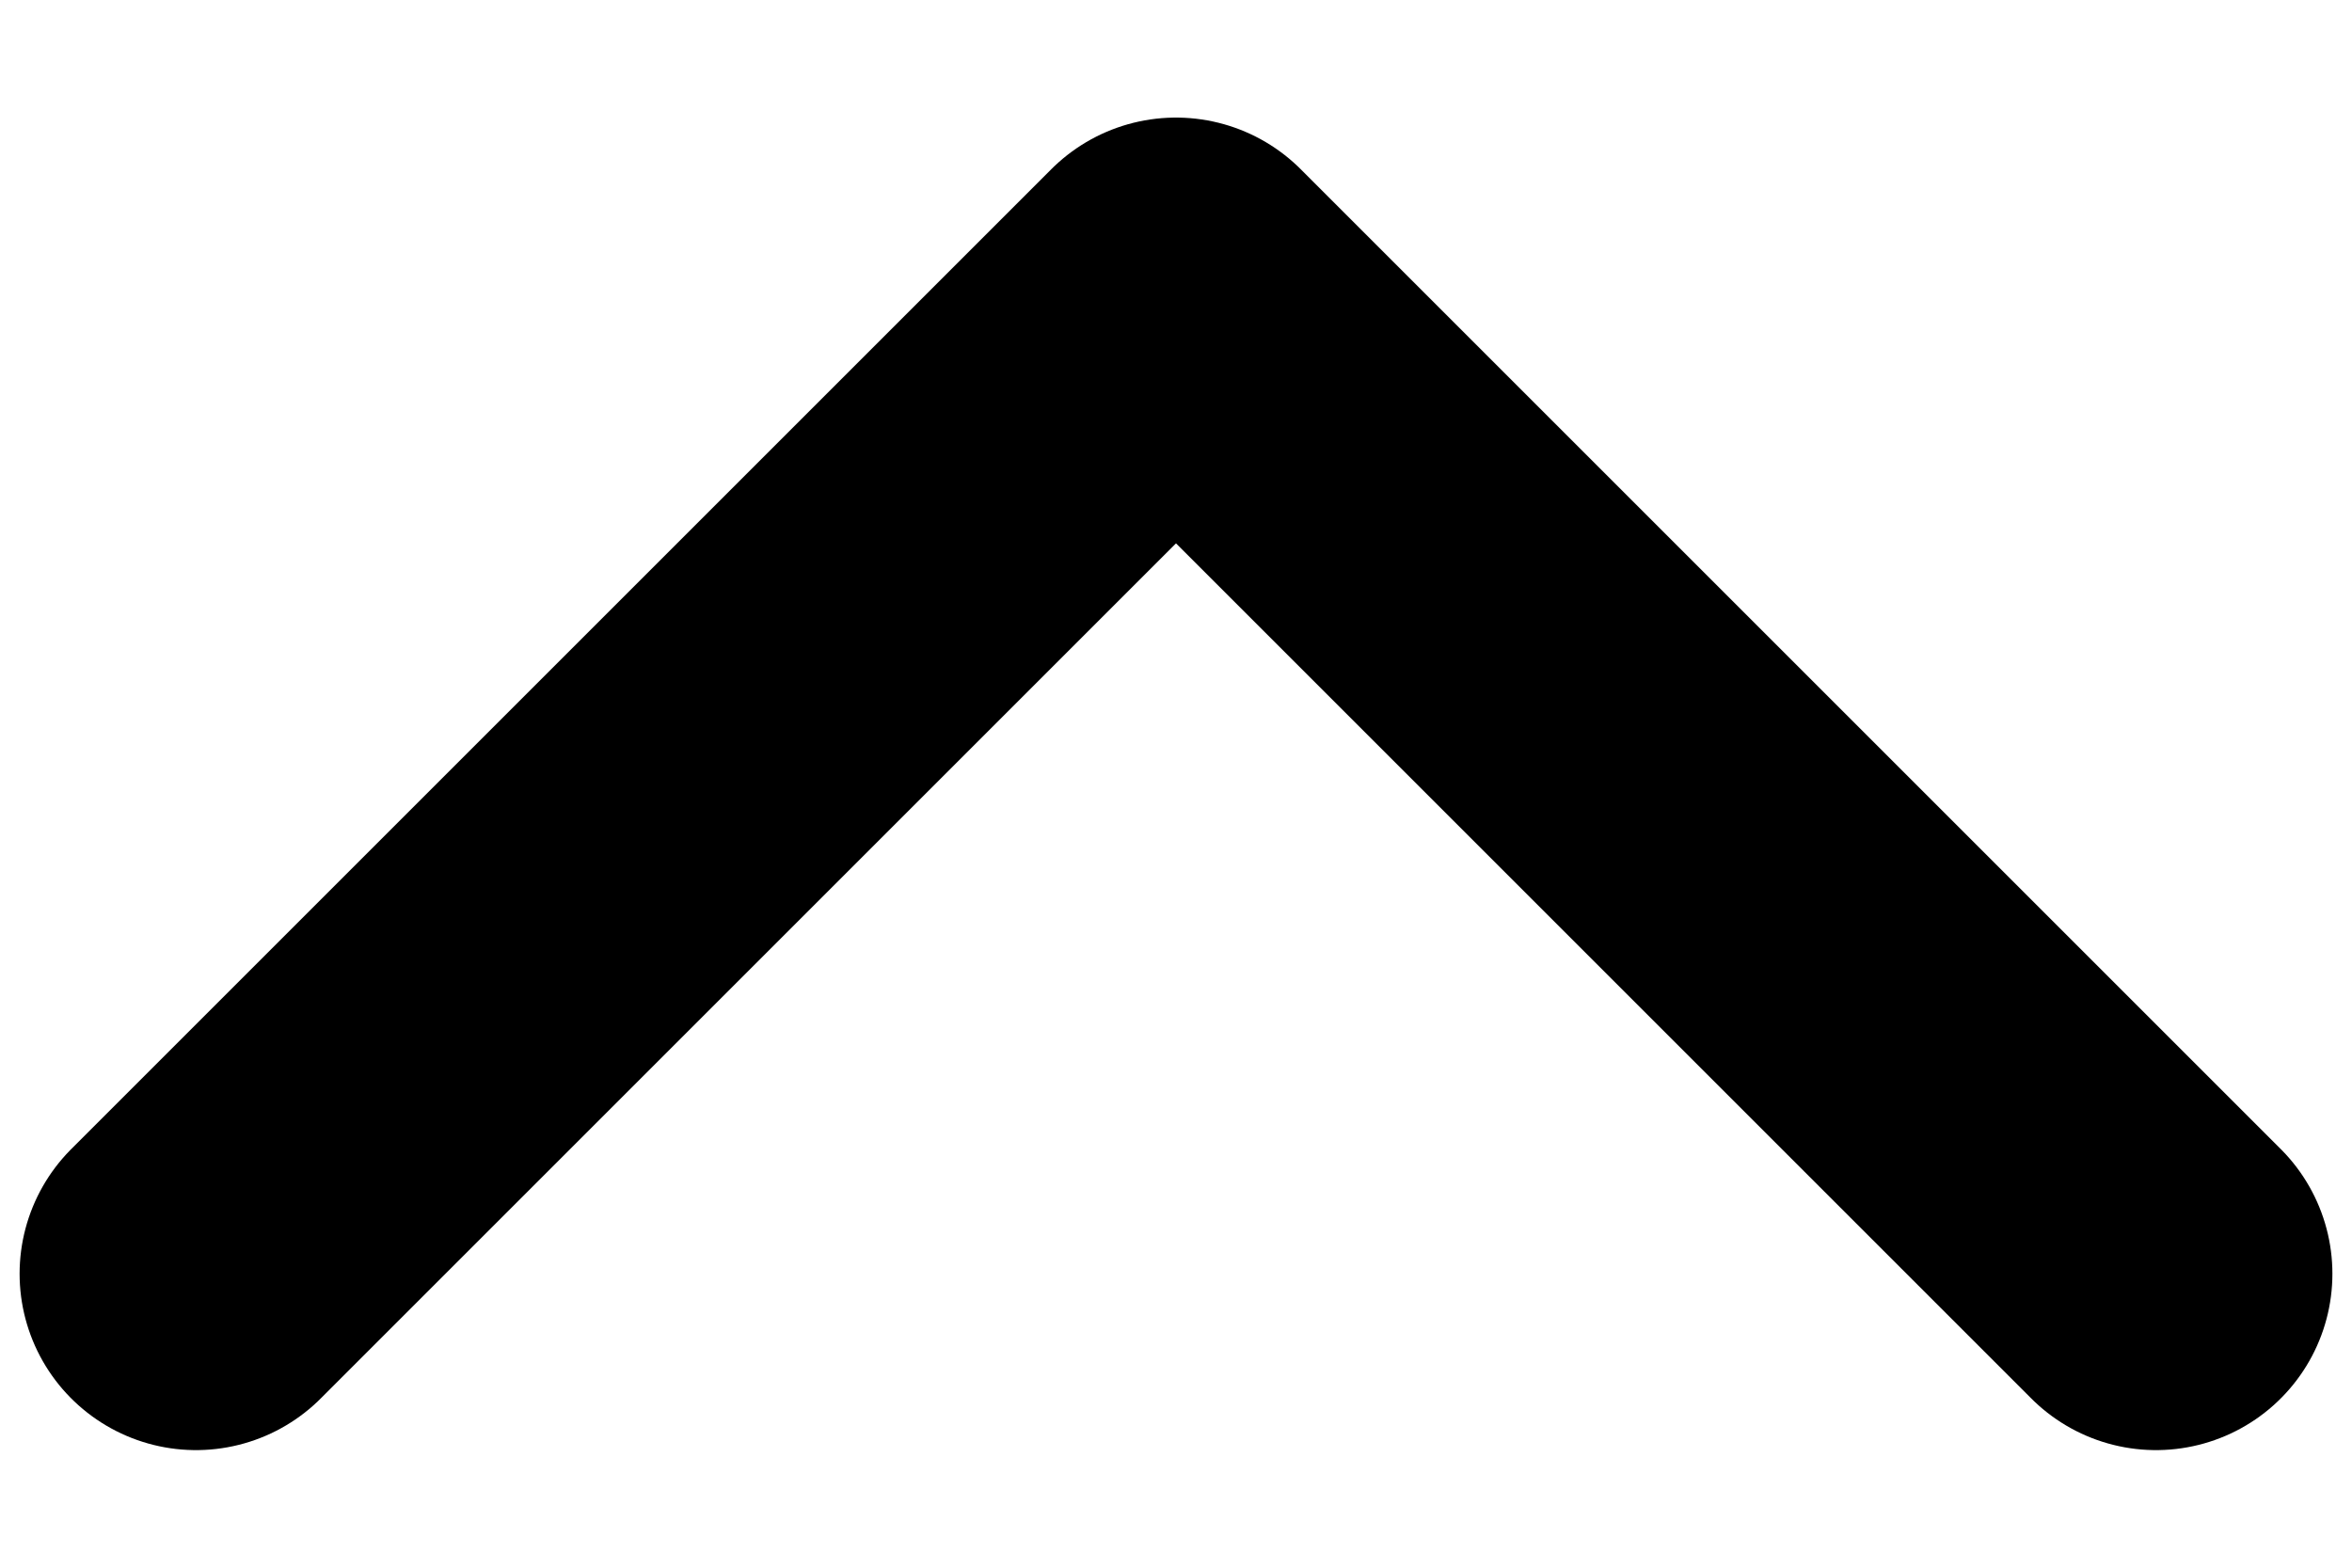
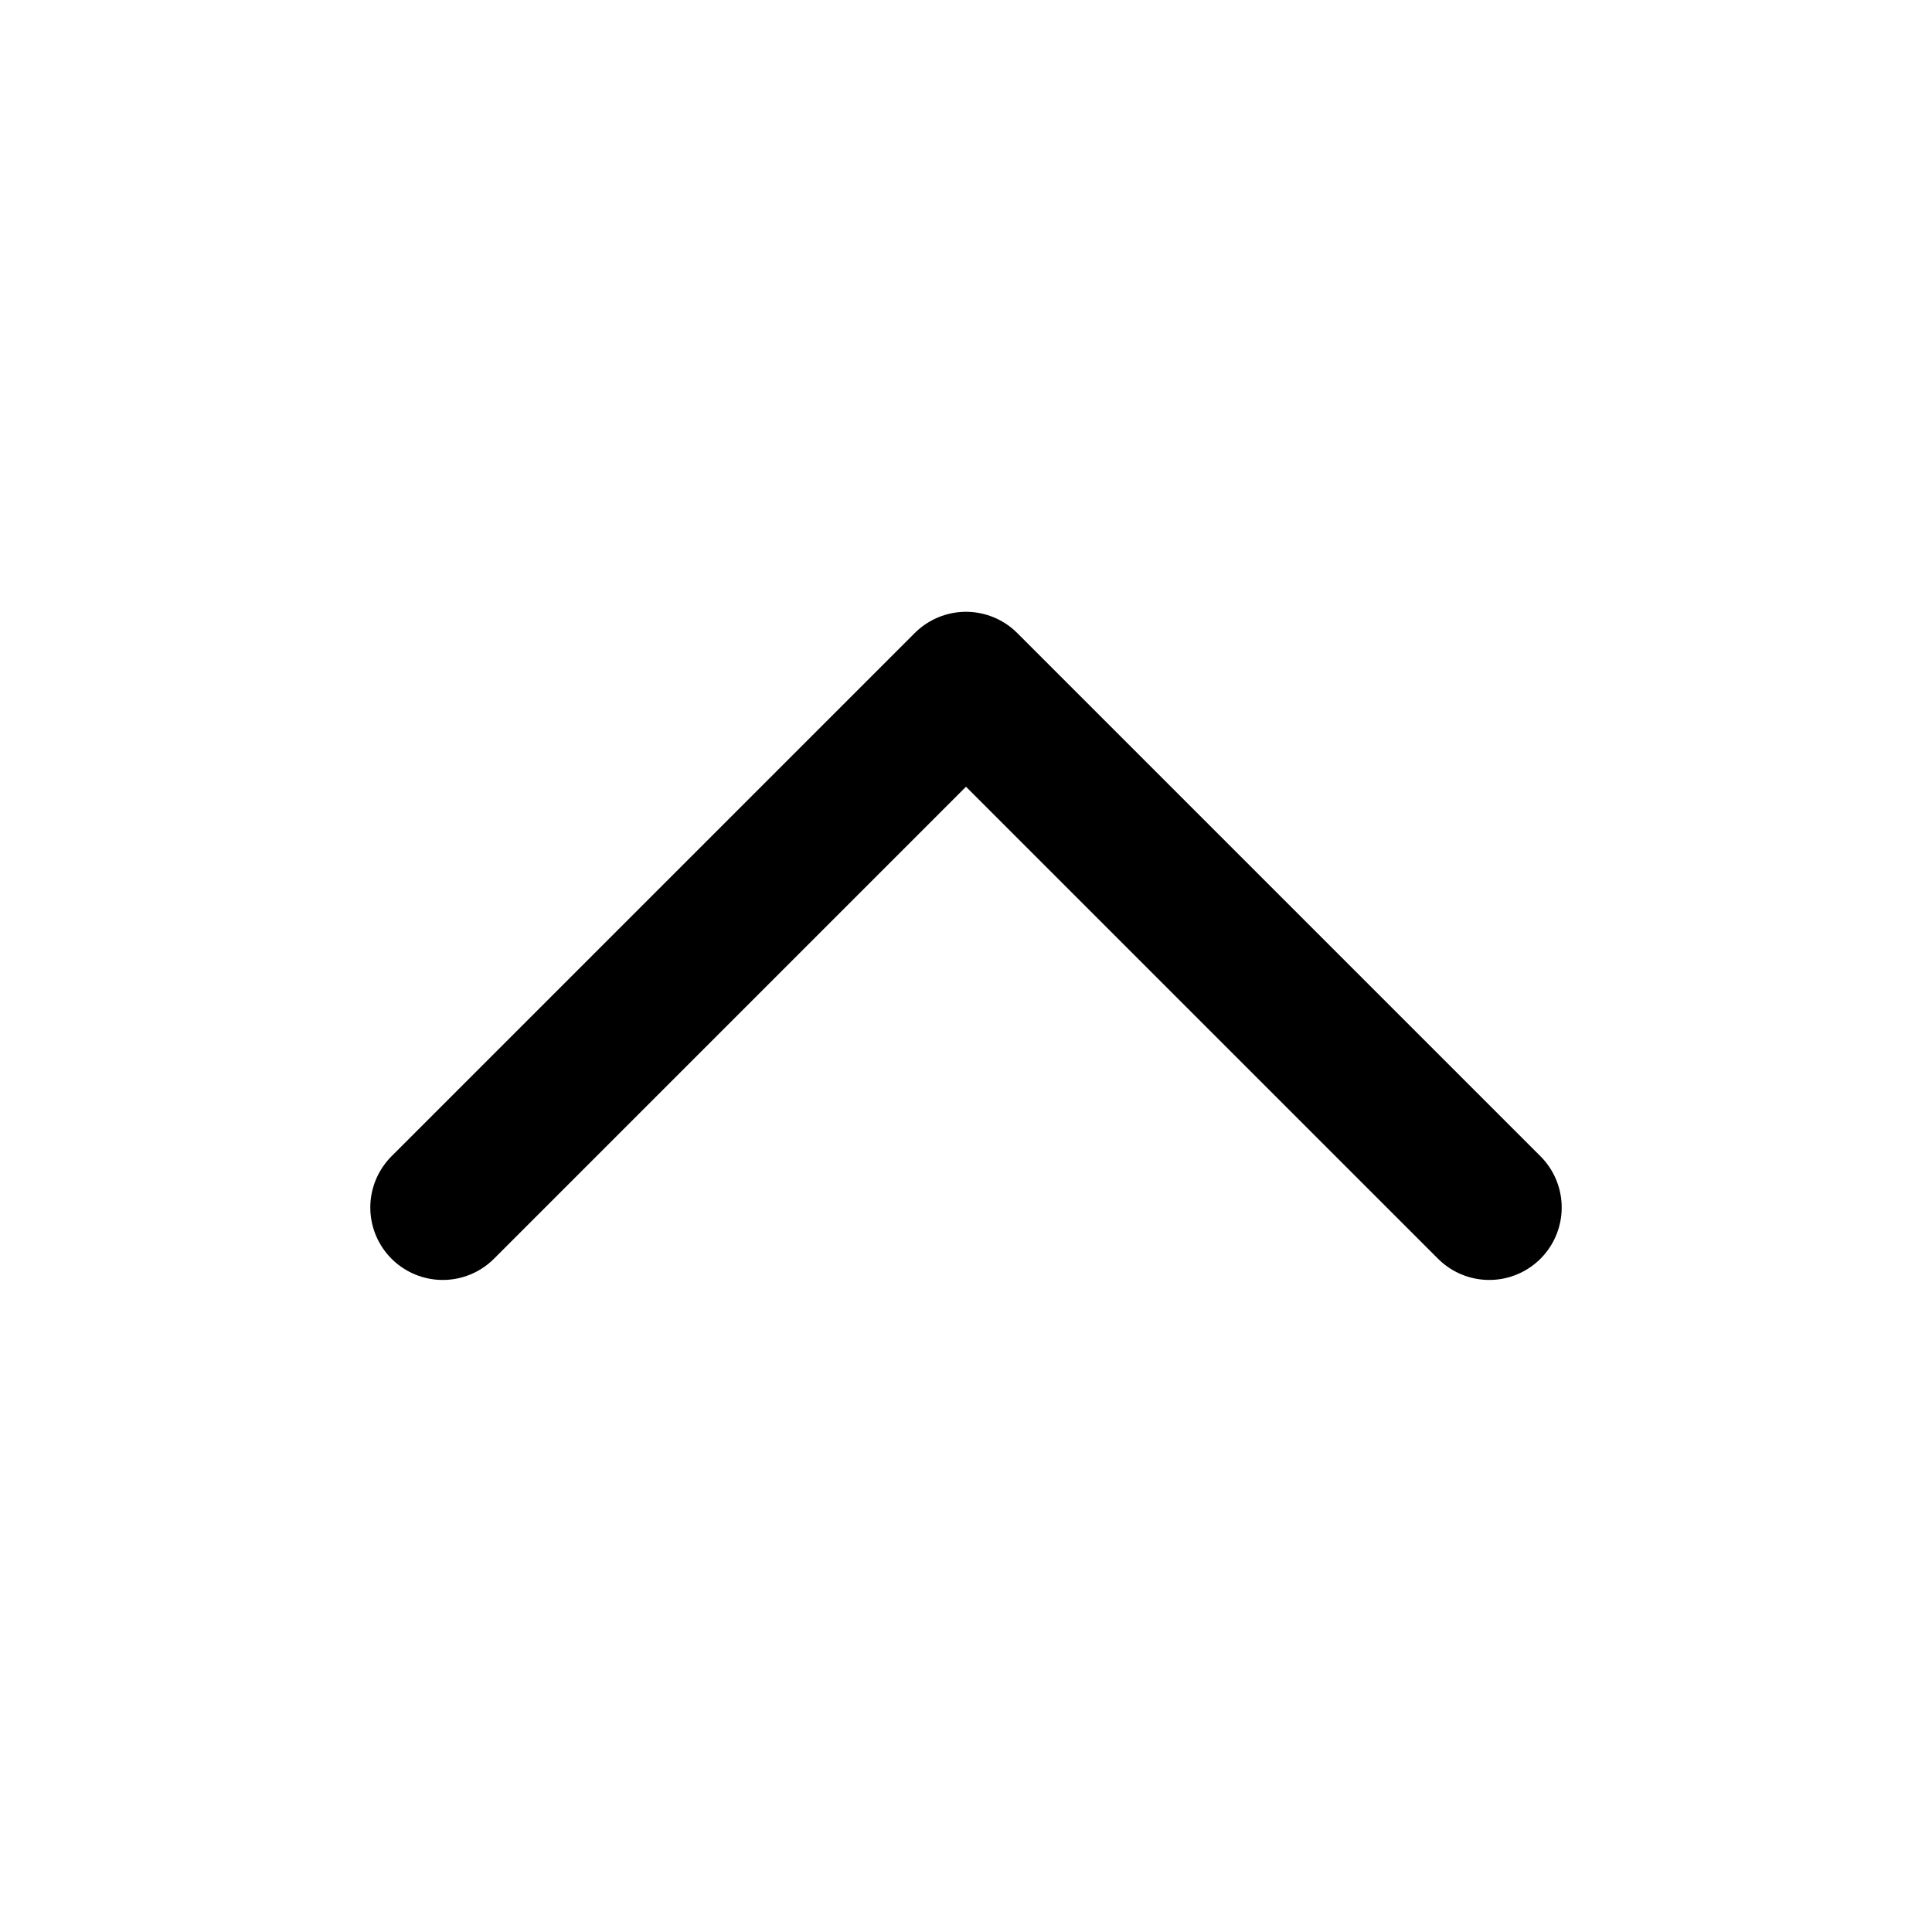
- <svg xmlns="http://www.w3.org/2000/svg" viewBox="0 0 12 8" fill="none">
-   <path d="M1 6.5L6 1.5L11 6.5" stroke="currentColor" stroke-width="1.8" stroke-linecap="round" stroke-linejoin="round" />
+ <svg xmlns="http://www.w3.org/2000/svg" viewBox="0 0 24 24" fill="none">
+   <path d="M5.5 15L12 8.5L18.5 15" stroke="currentColor" stroke-width="1.8" stroke-linecap="round" stroke-linejoin="round" />
</svg>
